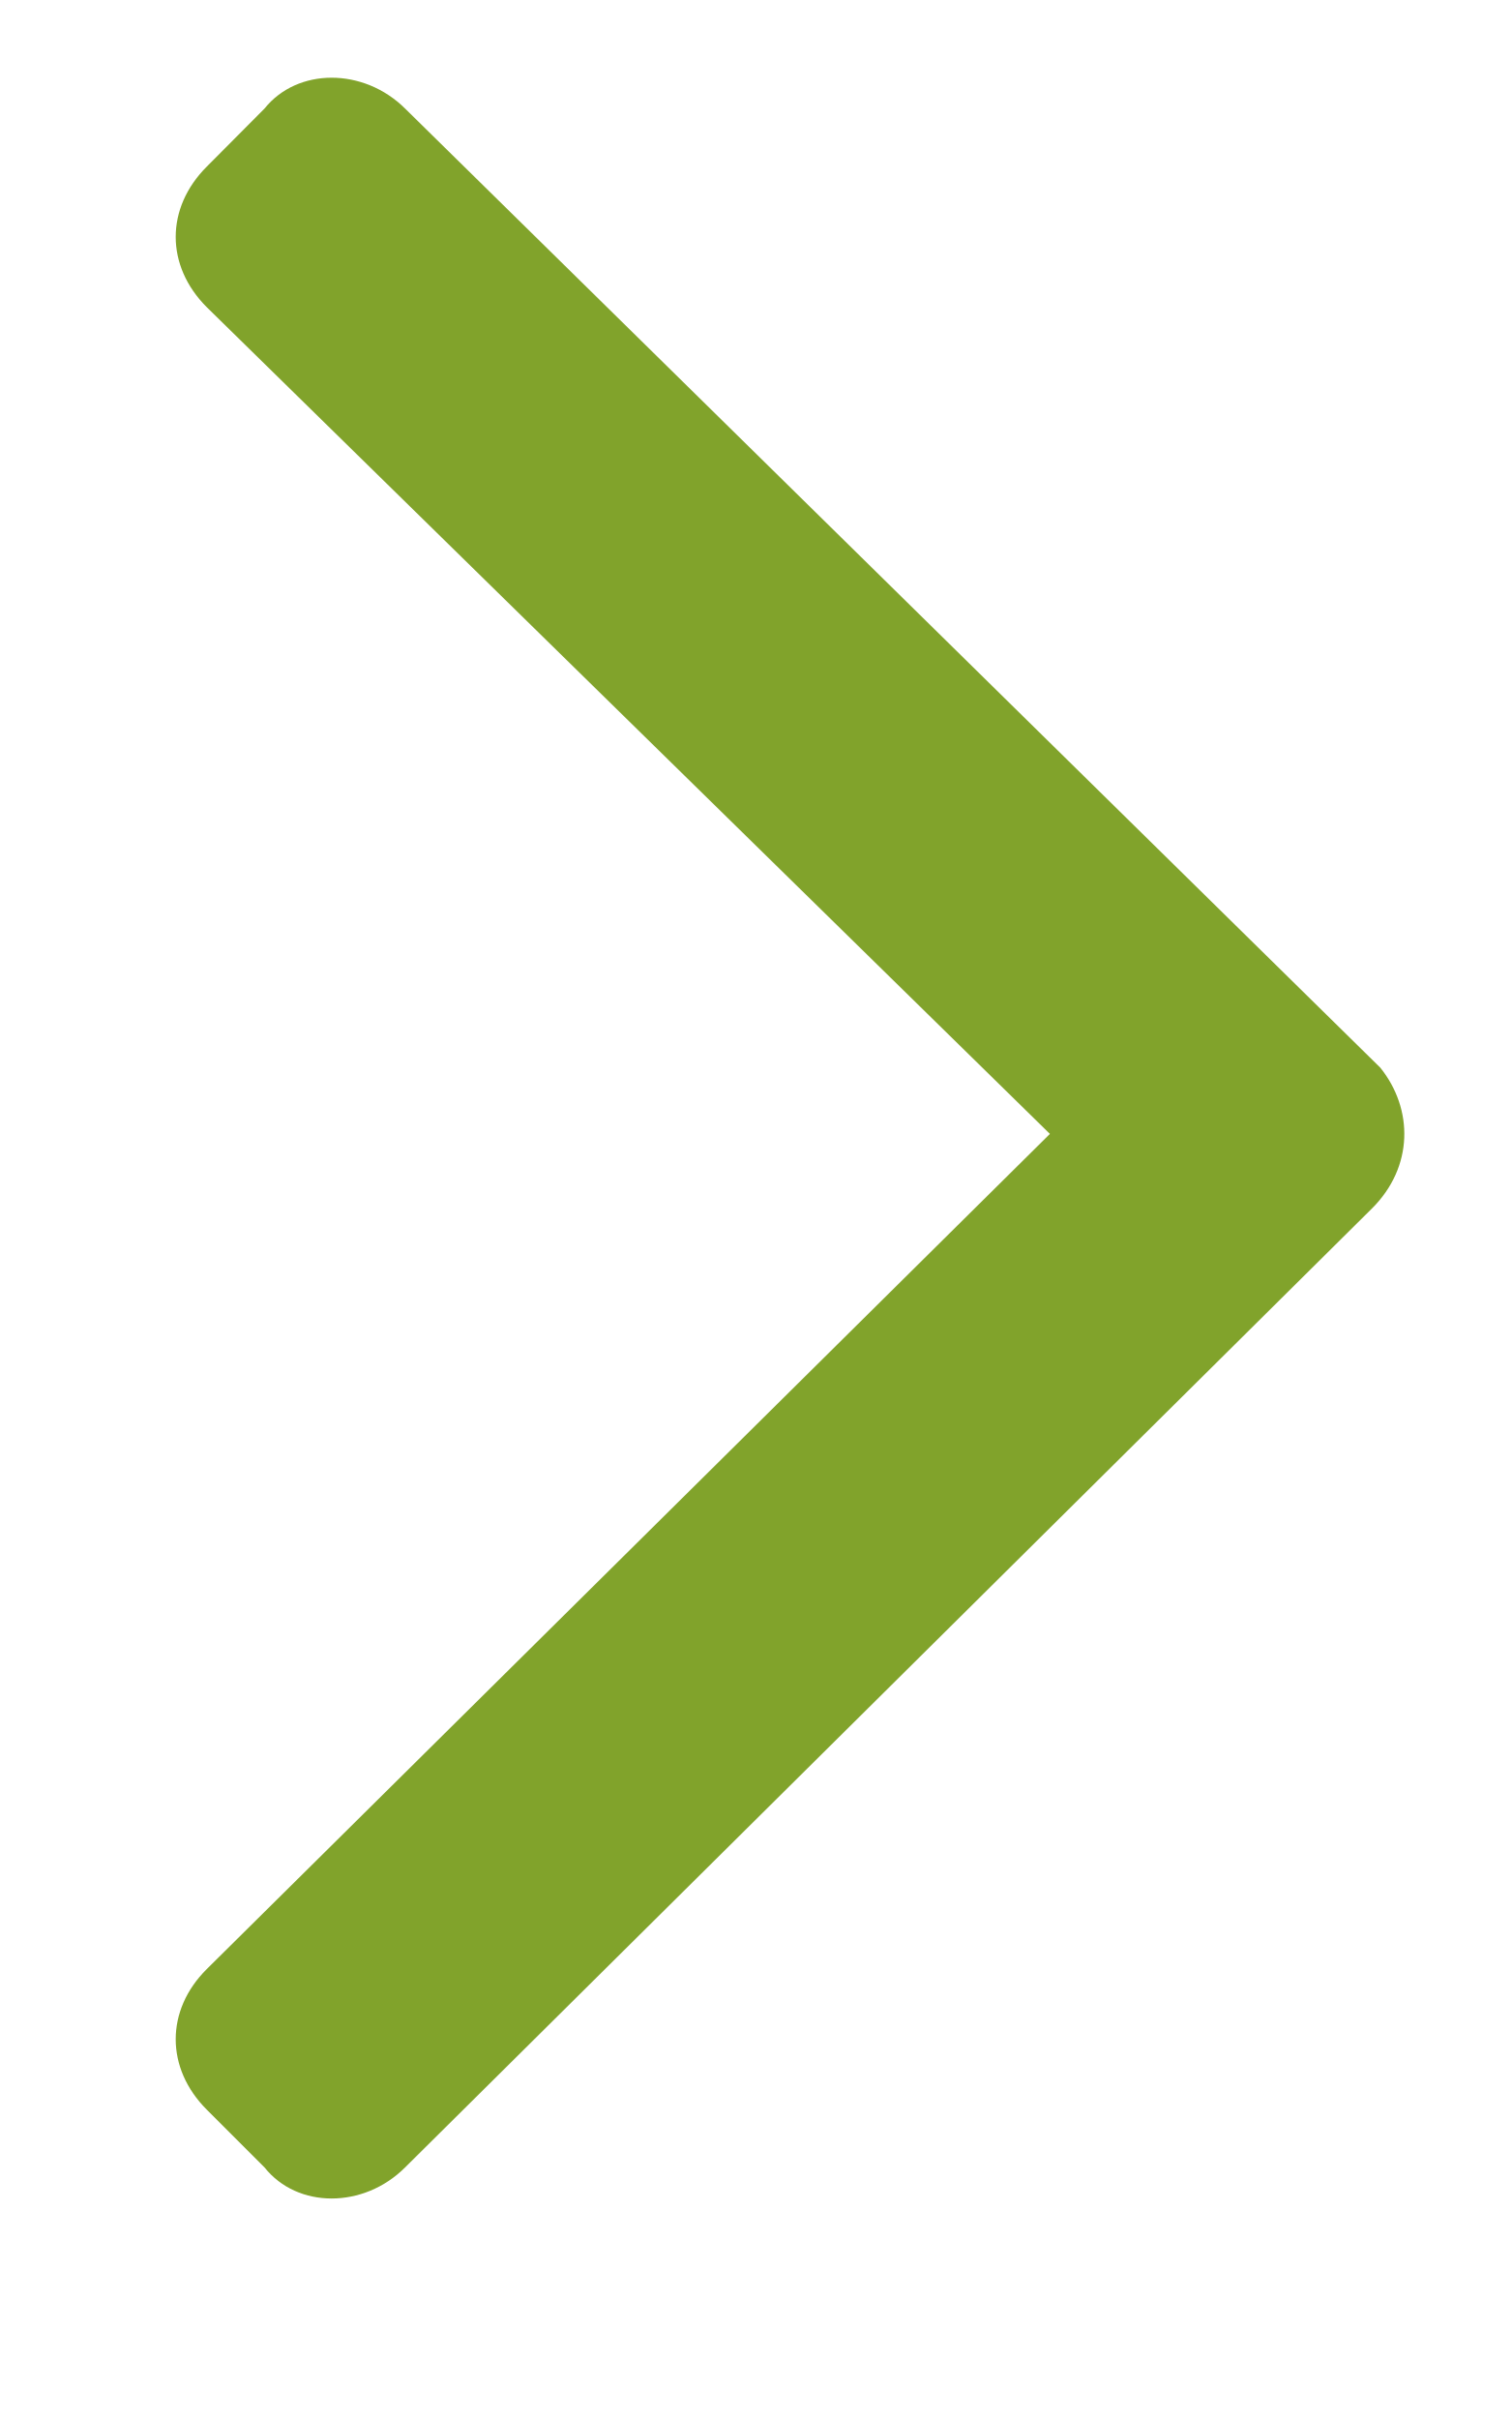
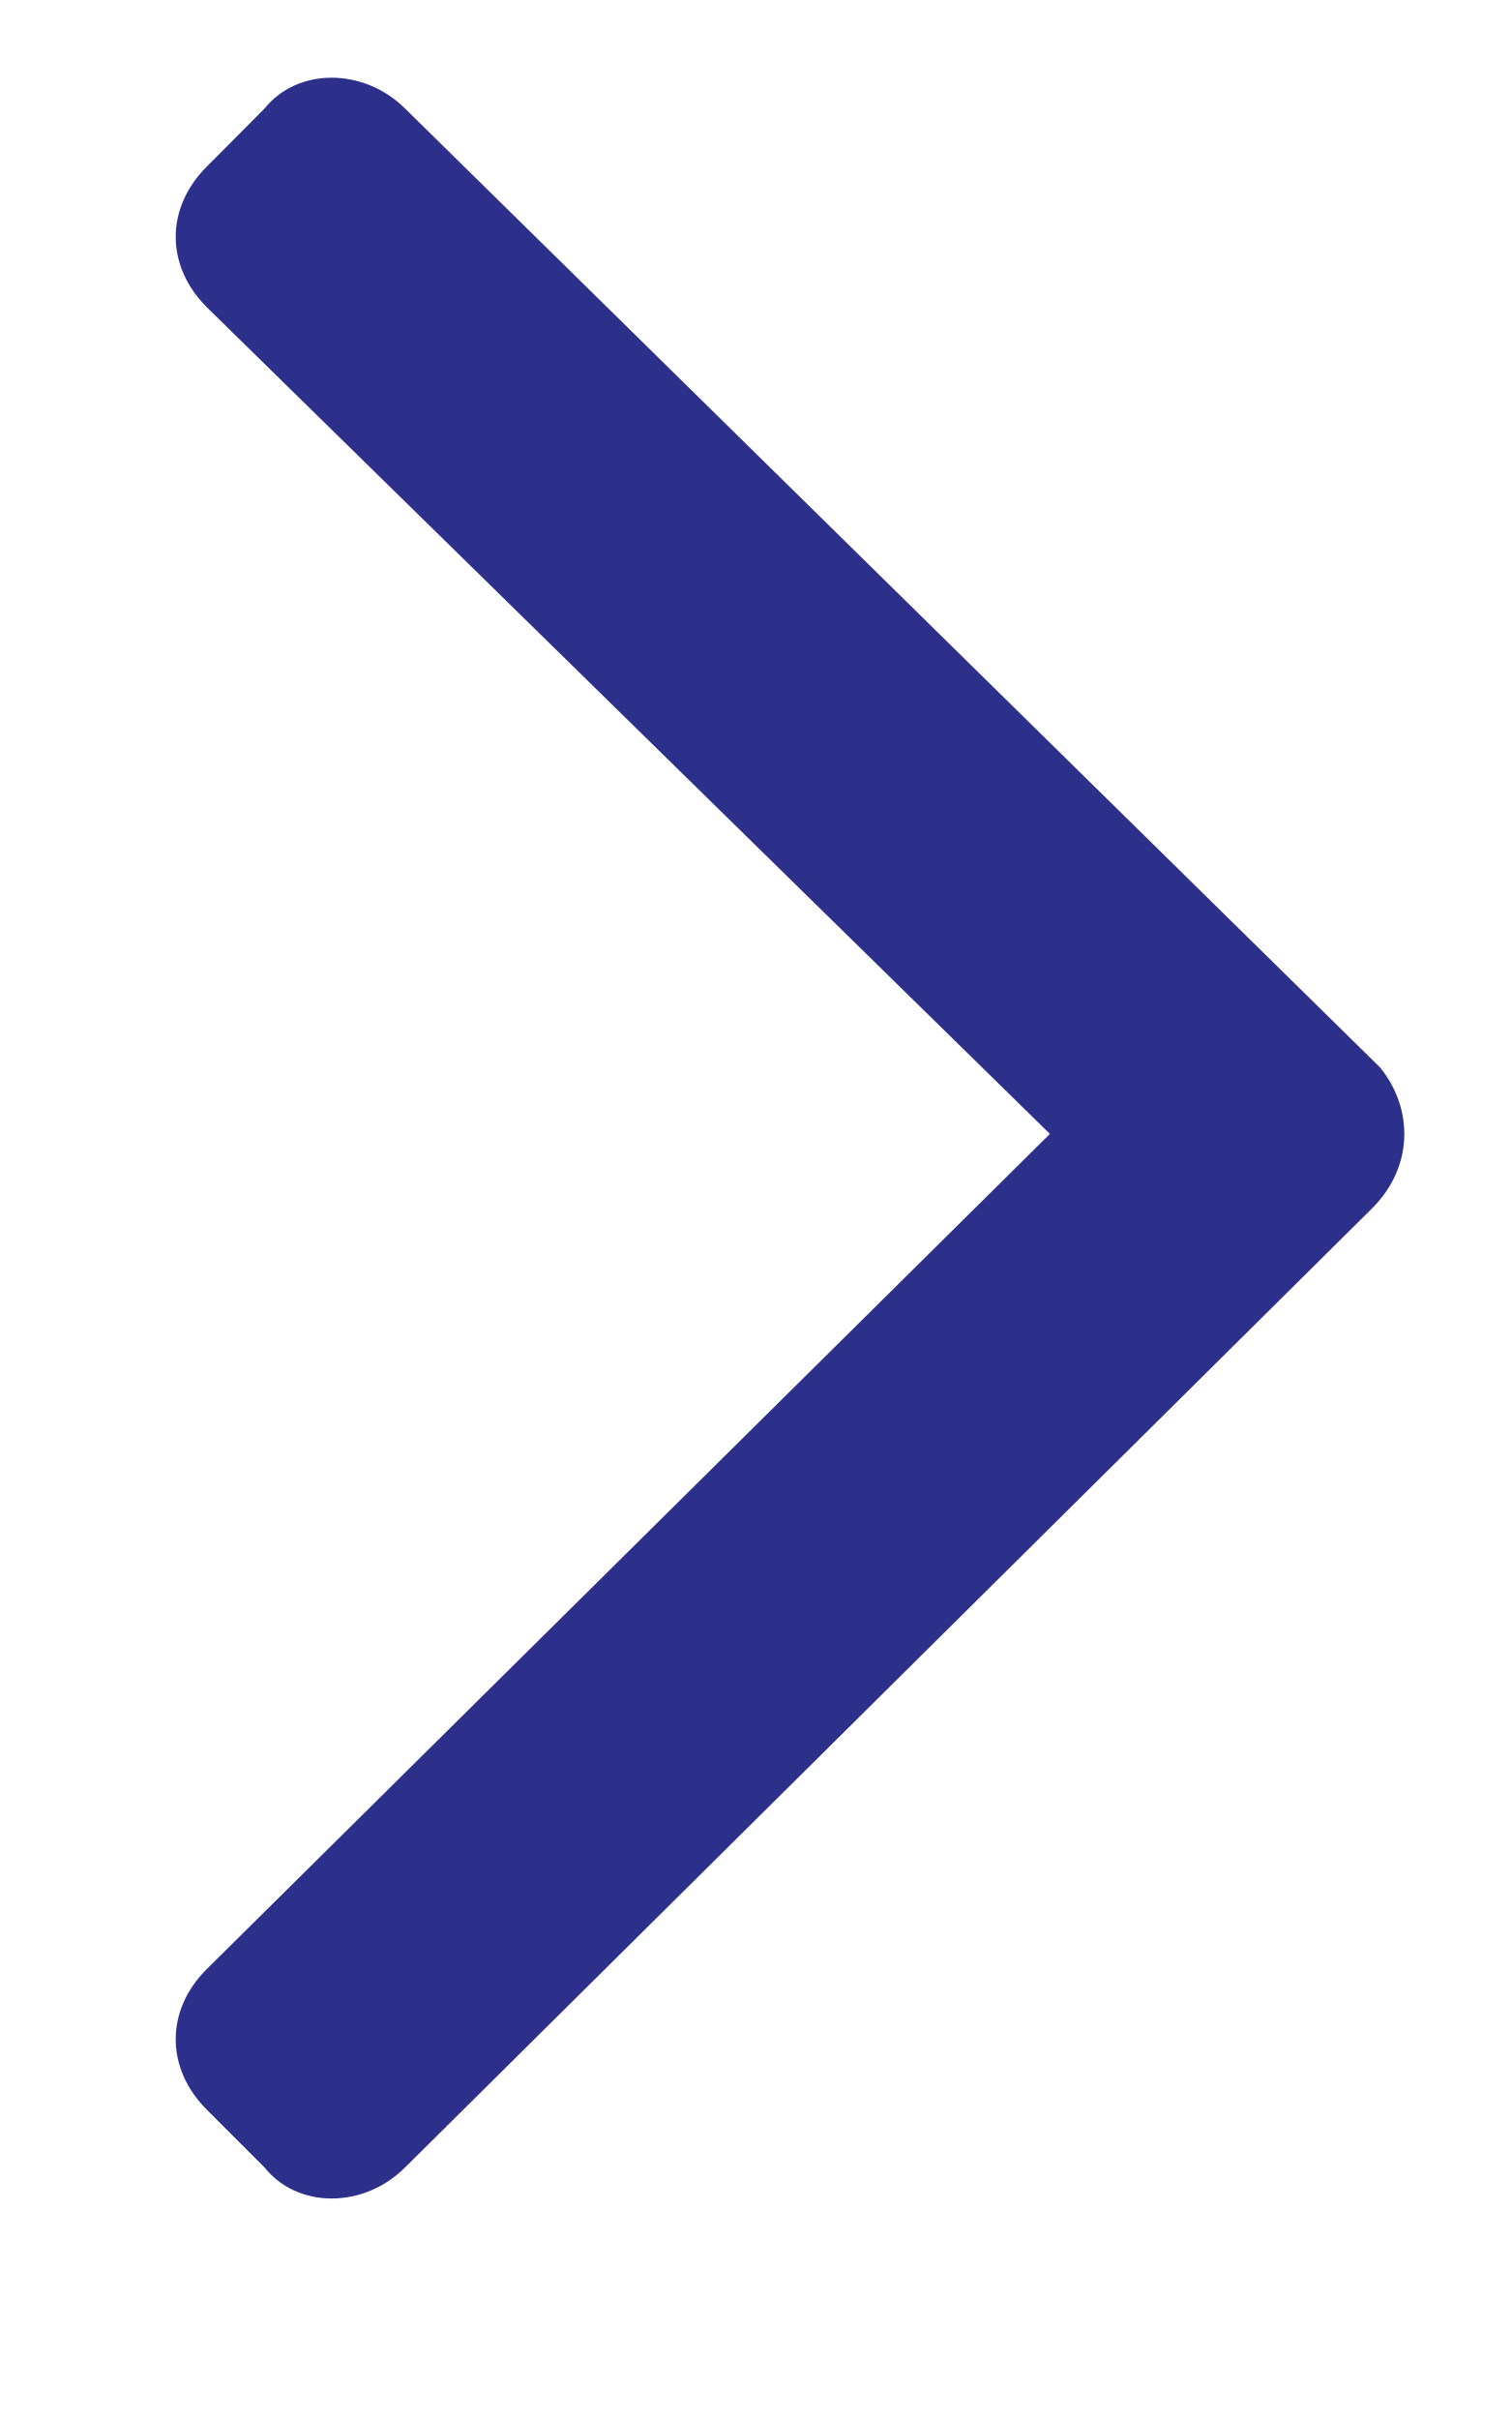
<svg xmlns="http://www.w3.org/2000/svg" width="5" height="8" viewBox="0 0 5 8" fill="none">
-   <path d="M4.539 3.996C4.676 3.859 4.676 3.668 4.566 3.531L1.34 0.359C1.203 0.223 0.984 0.223 0.875 0.359L0.684 0.551C0.547 0.688 0.547 0.879 0.684 1.016L3.473 3.75L0.684 6.512C0.547 6.648 0.547 6.84 0.684 6.977L0.875 7.168C0.984 7.305 1.203 7.305 1.34 7.168L4.539 3.996Z" fill="#81a32b" />
+   <path d="M4.539 3.996C4.676 3.859 4.676 3.668 4.566 3.531L1.34 0.359C1.203 0.223 0.984 0.223 0.875 0.359L0.684 0.551C0.547 0.688 0.547 0.879 0.684 1.016L3.473 3.75L0.684 6.512C0.547 6.648 0.547 6.84 0.684 6.977L0.875 7.168C0.984 7.305 1.203 7.305 1.34 7.168L4.539 3.996Z" fill="#2C308B" />
</svg>
